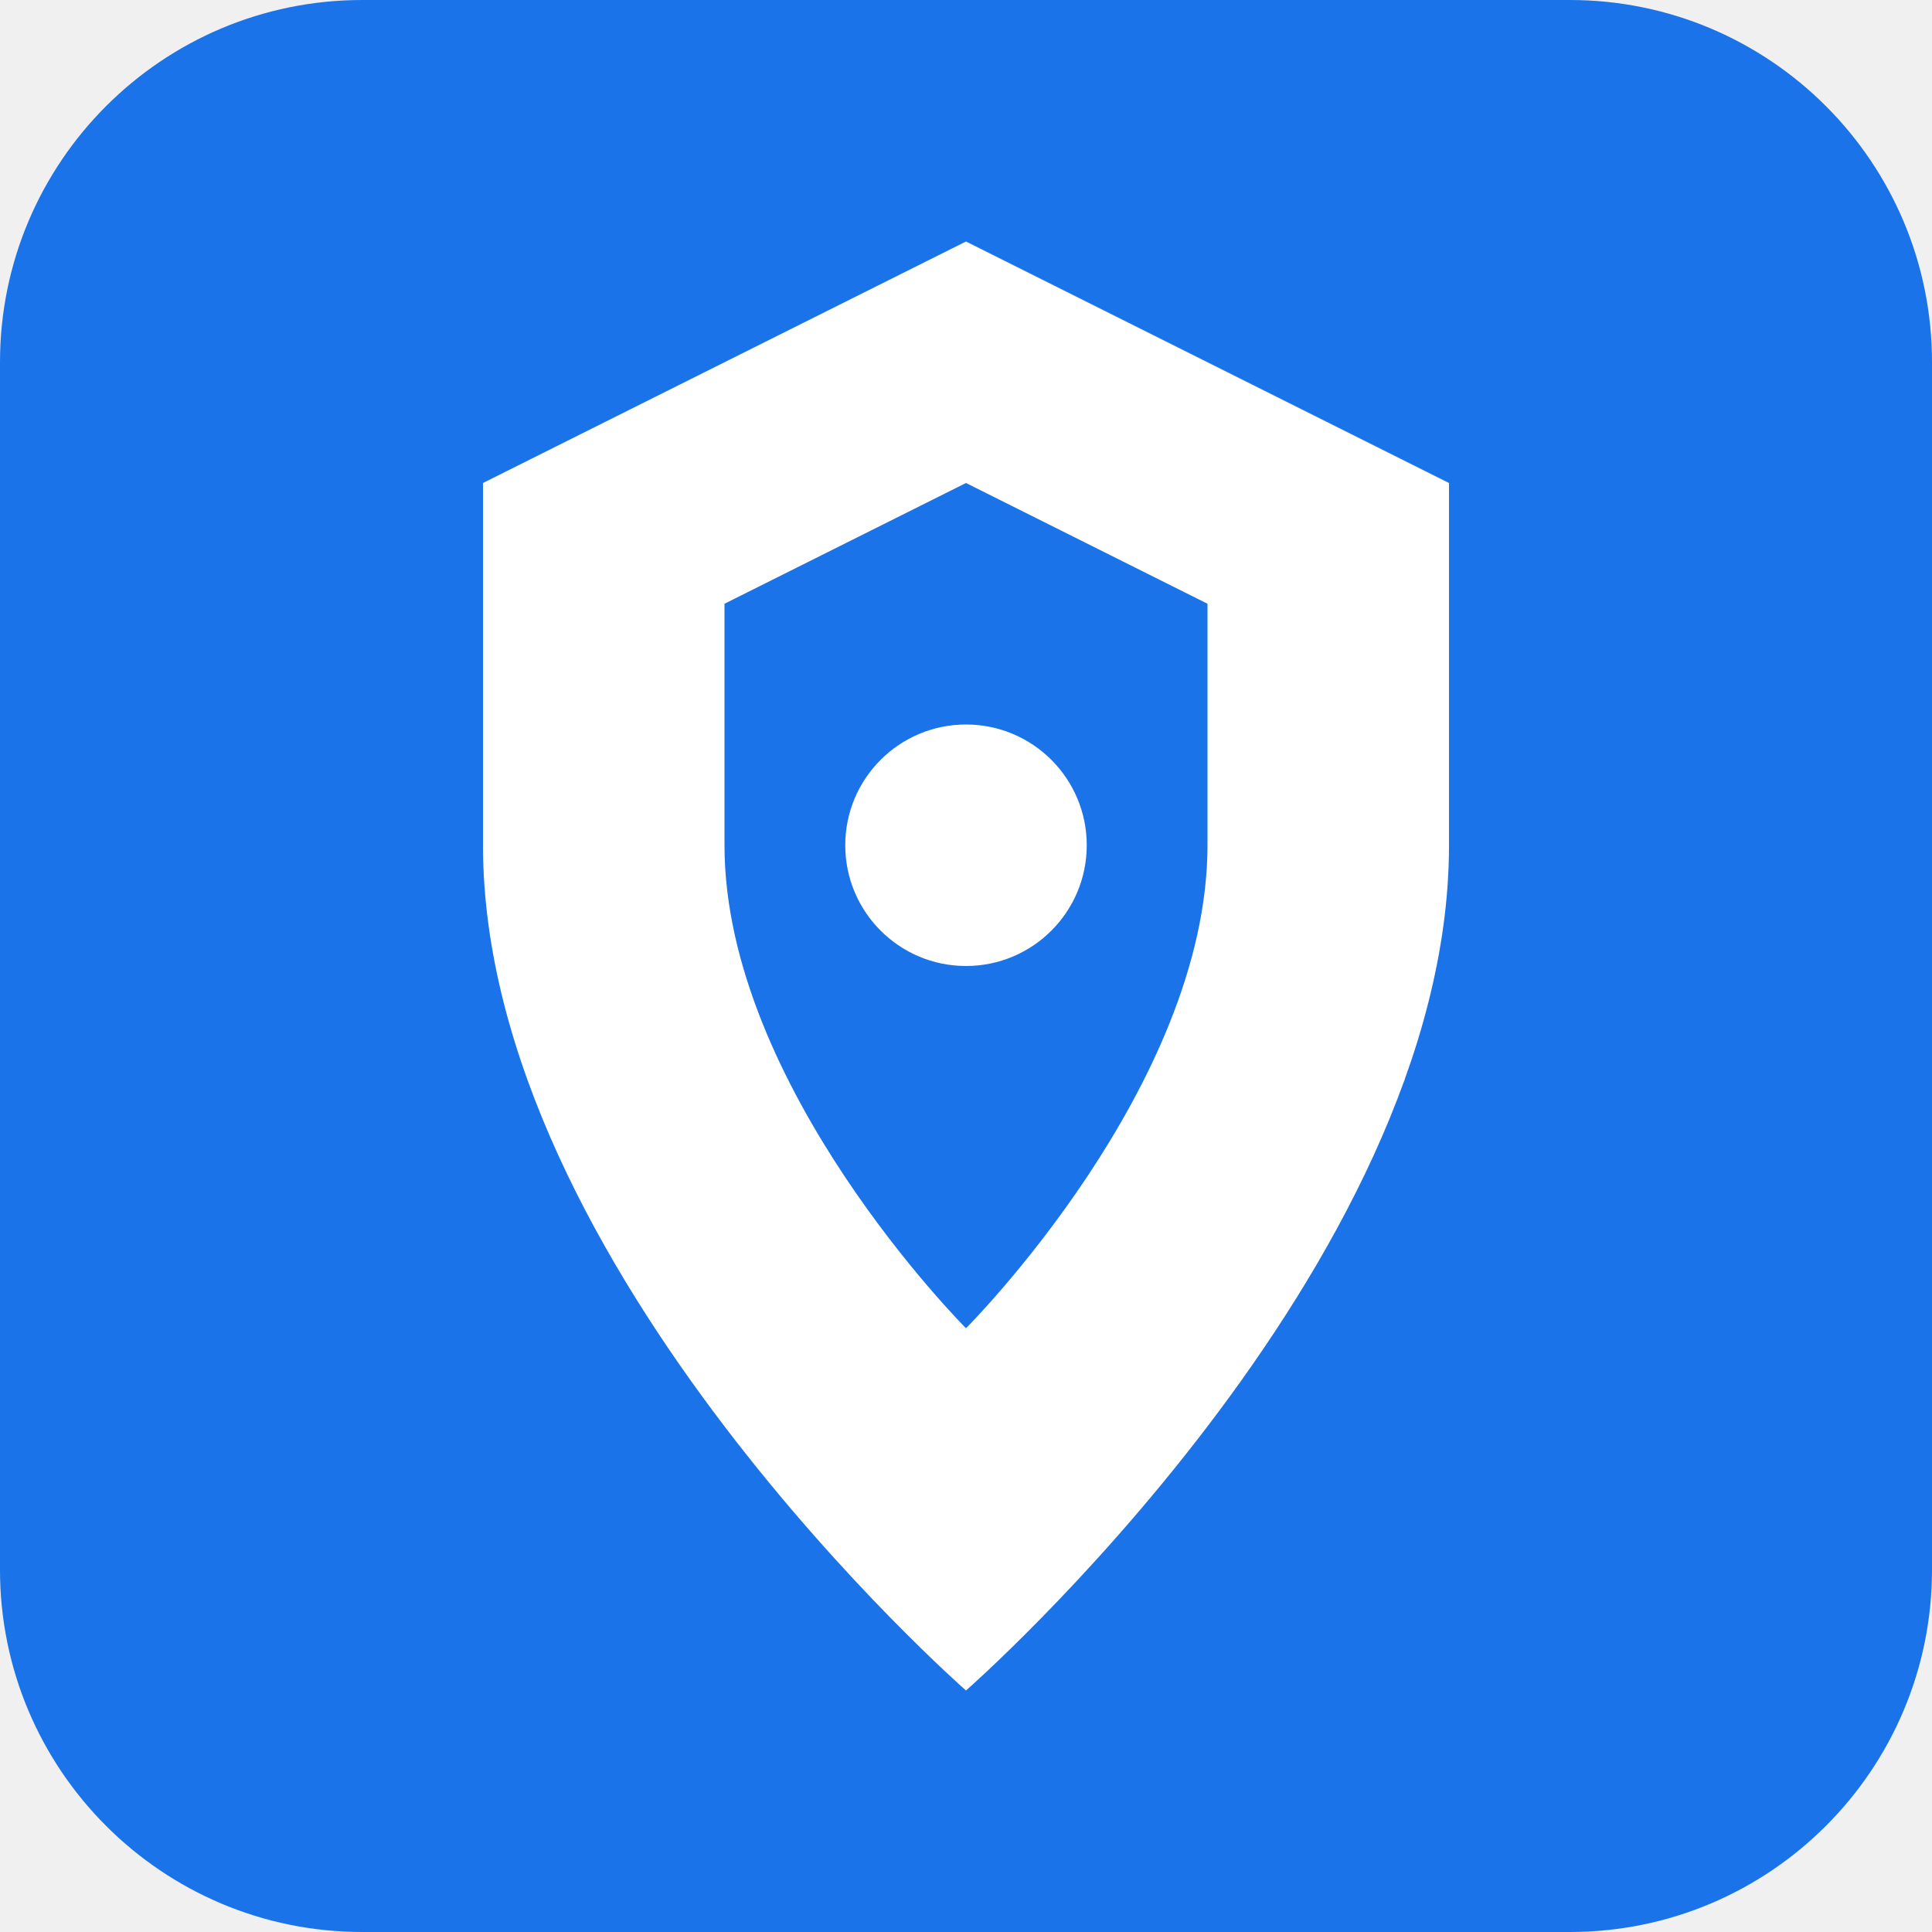
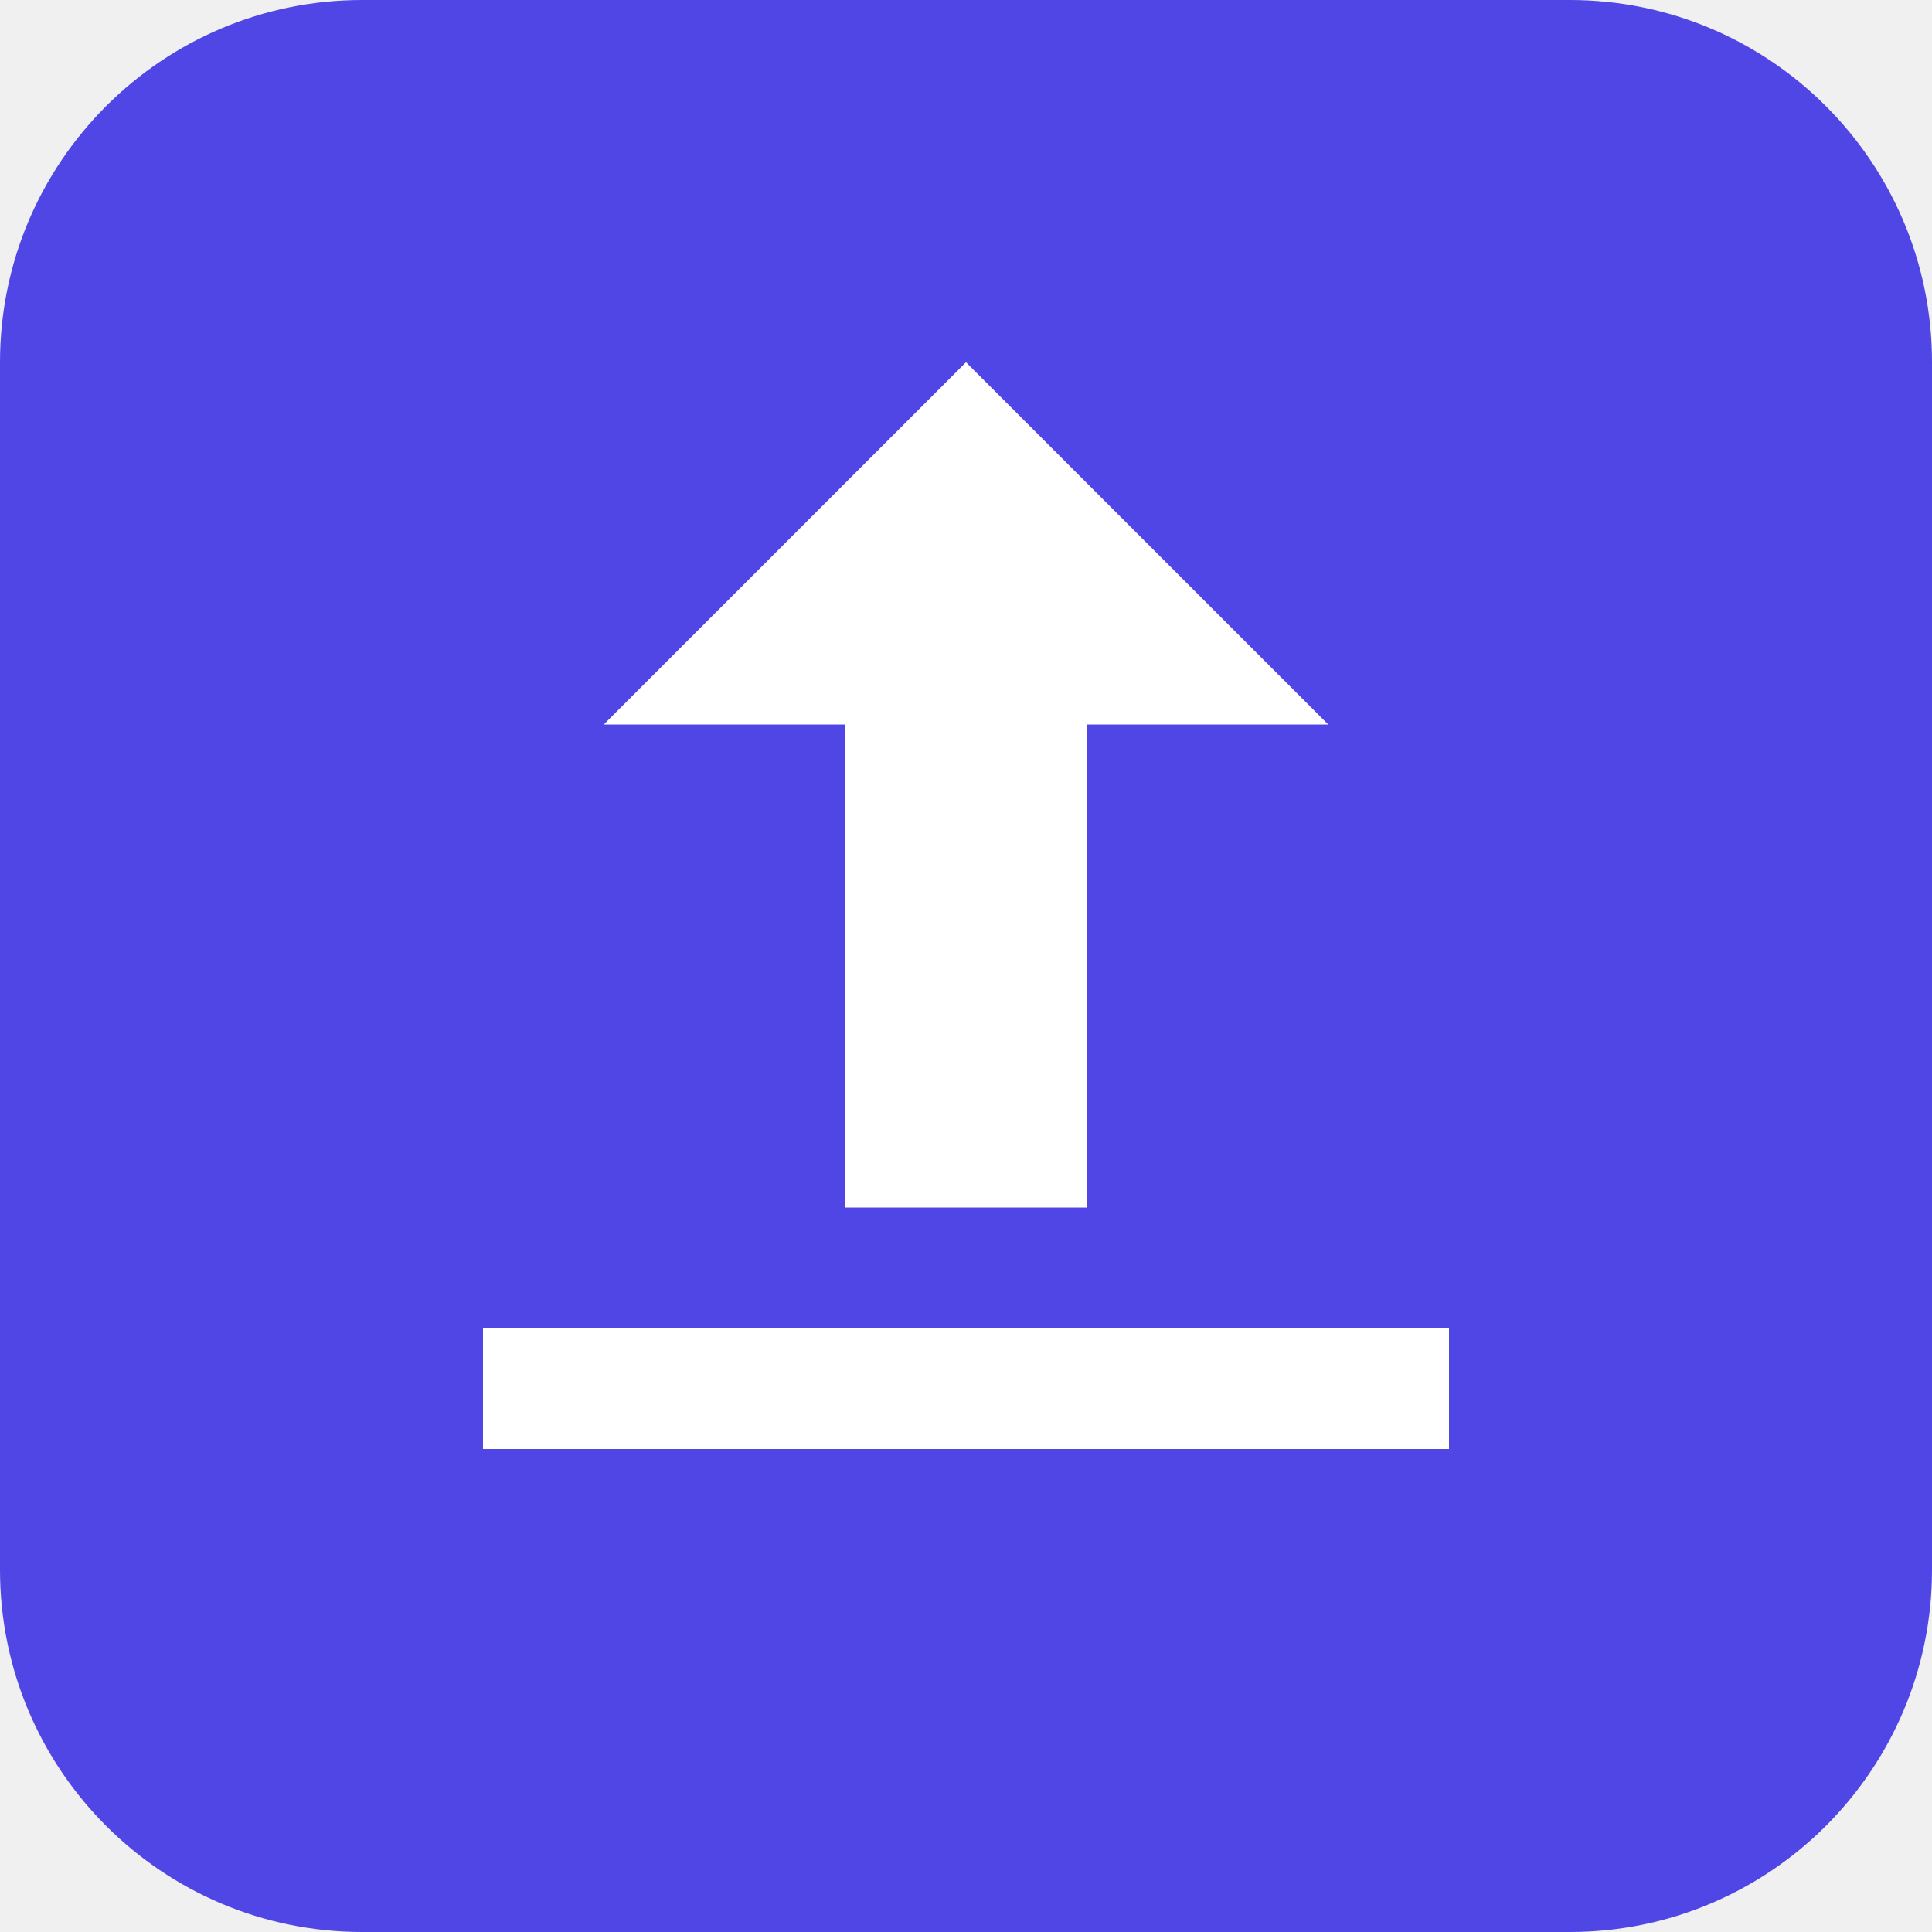
<svg xmlns="http://www.w3.org/2000/svg" width="16" height="16" viewBox="0 0 16 16" fill="none">
-   <rect width="16" height="16" rx="3" fill="#1a73e8" />
-   <path d="M8 2L12 4V7C12 10.5 8 14 8 14S4 10.5 4 7V4L8 2Z" fill="white" />
-   <path d="M8 4L10 5V7C10 9 8 11 8 11S6 9 6 7V5L8 4Z" fill="#1a73e8" />
-   <circle cx="8" cy="7" r="1" fill="white" />
+   <rect width="16" height="16" rx="3" fill="#4F46E5" />
+   <path d="M8 3L11 6H9V10H7V6H5L8 3Z" fill="white" />
+   <rect x="4" y="11" width="8" height="1" fill="white" />
</svg>
